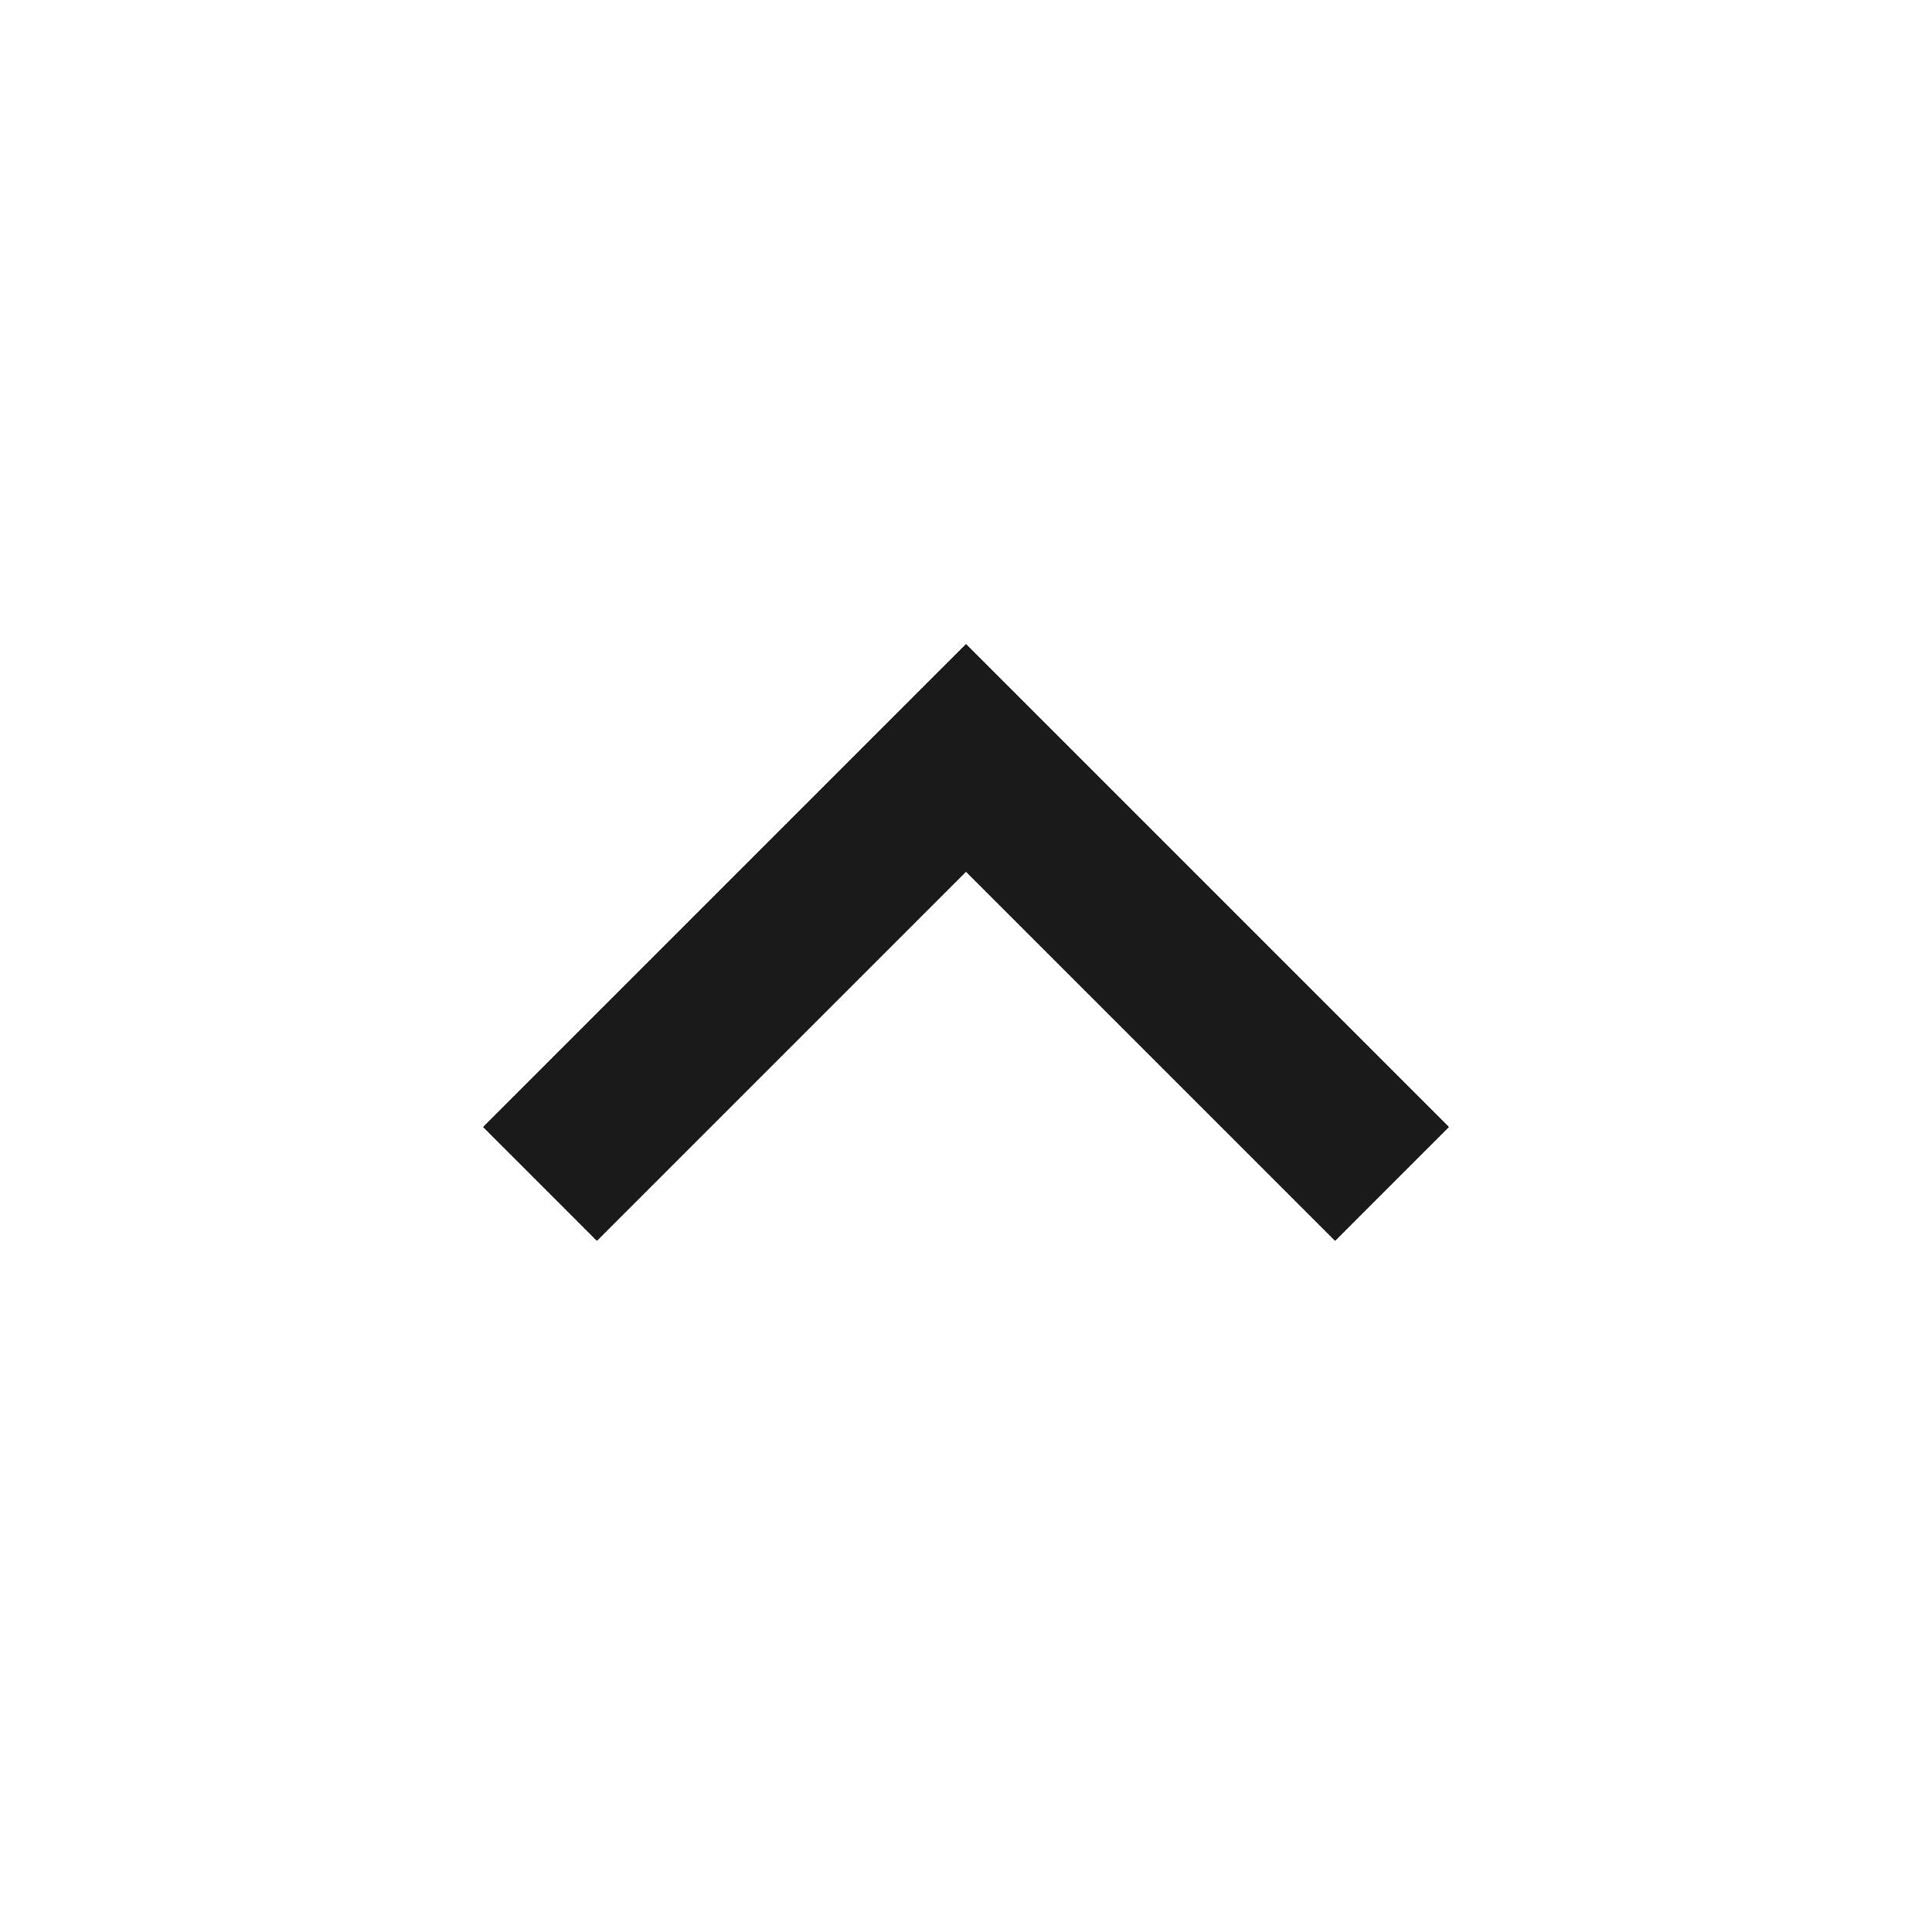
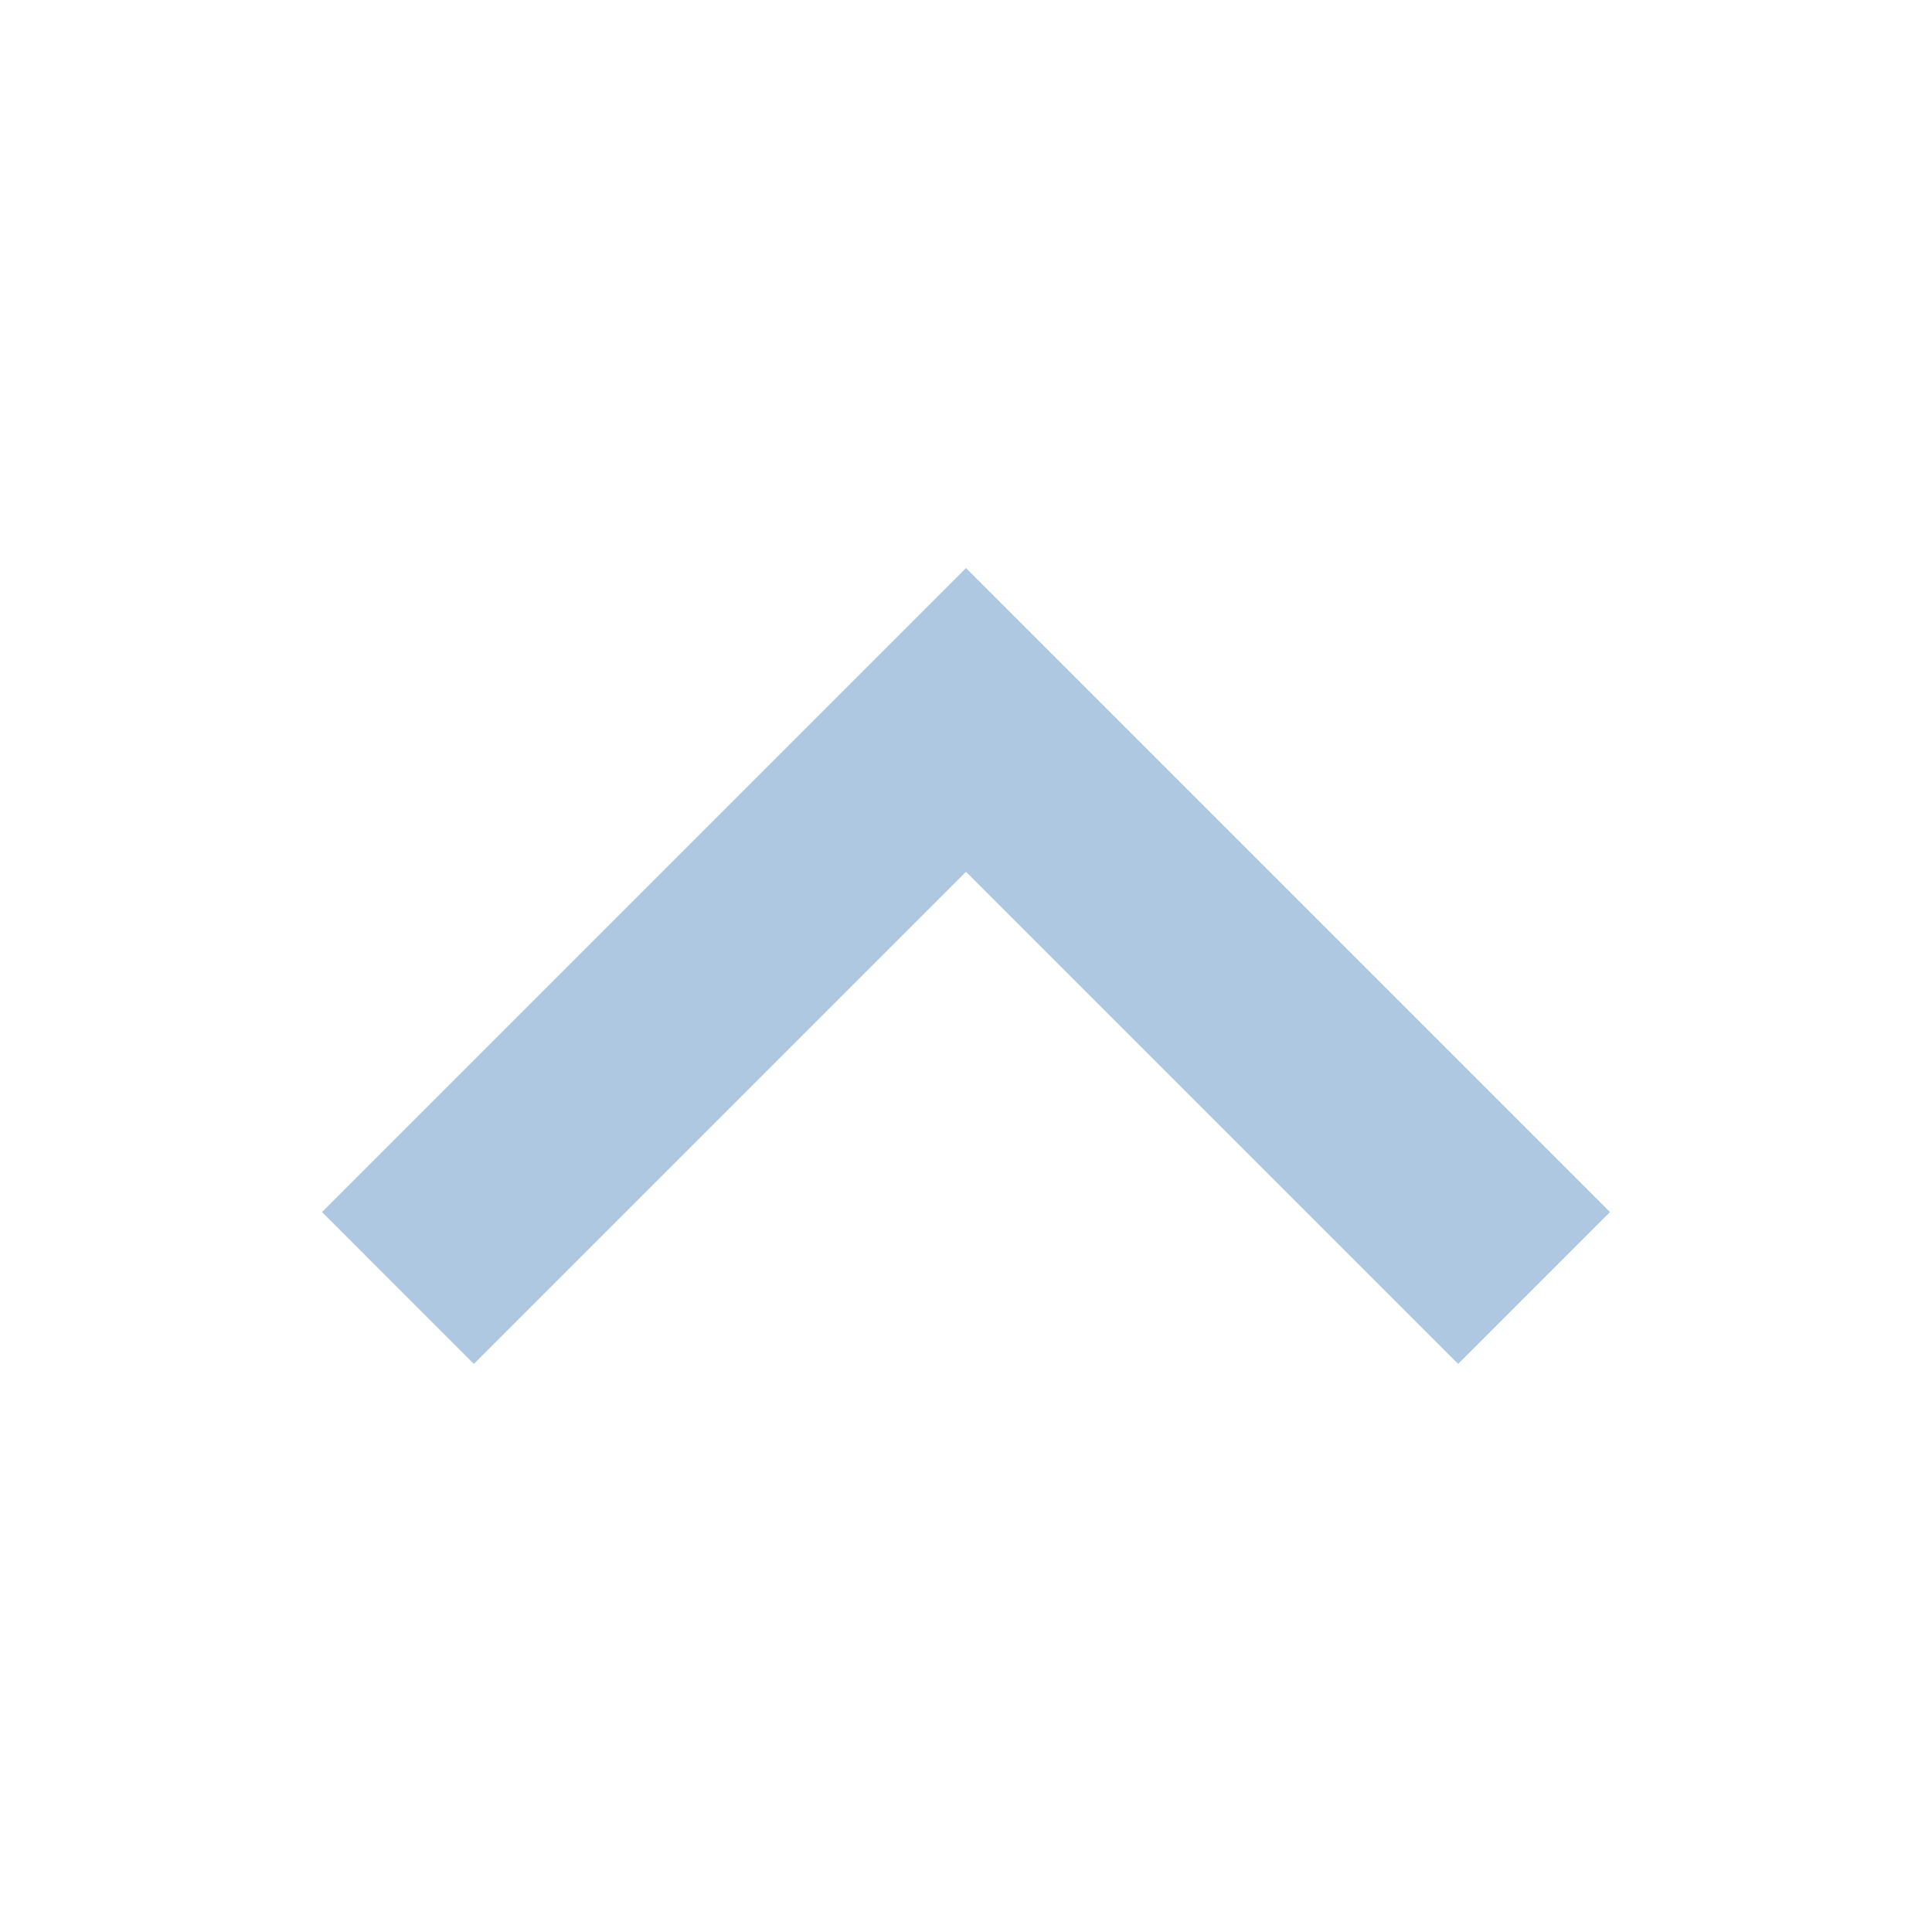
- <svg xmlns="http://www.w3.org/2000/svg" width="48" height="48" viewBox="0 0 48 48" id="svg2" version="1.1">
-   <defs id="defs10" />
-   <path d="M24 16L12 28l2.83 2.83L24 21.66l9.17 9.17L36 28z" id="path4" style="fill:#1a1a1a;fill-opacity:1" />
-   <path d="M0 0h48v48H0z" fill="none" id="path6" />
+ <svg xmlns="http://www.w3.org/2000/svg" width="48" height="48" viewBox="0 0 48 48" id="svg104" version="1.1">
+   <defs id="defs112" />
+   <path d="M 11.773,33.887 24,21.66 36.227,33.887 40,30.113 l -16,-16 -16,16 z" id="path106" style="fill:#afc8e1;fill-opacity:1" />
</svg>
